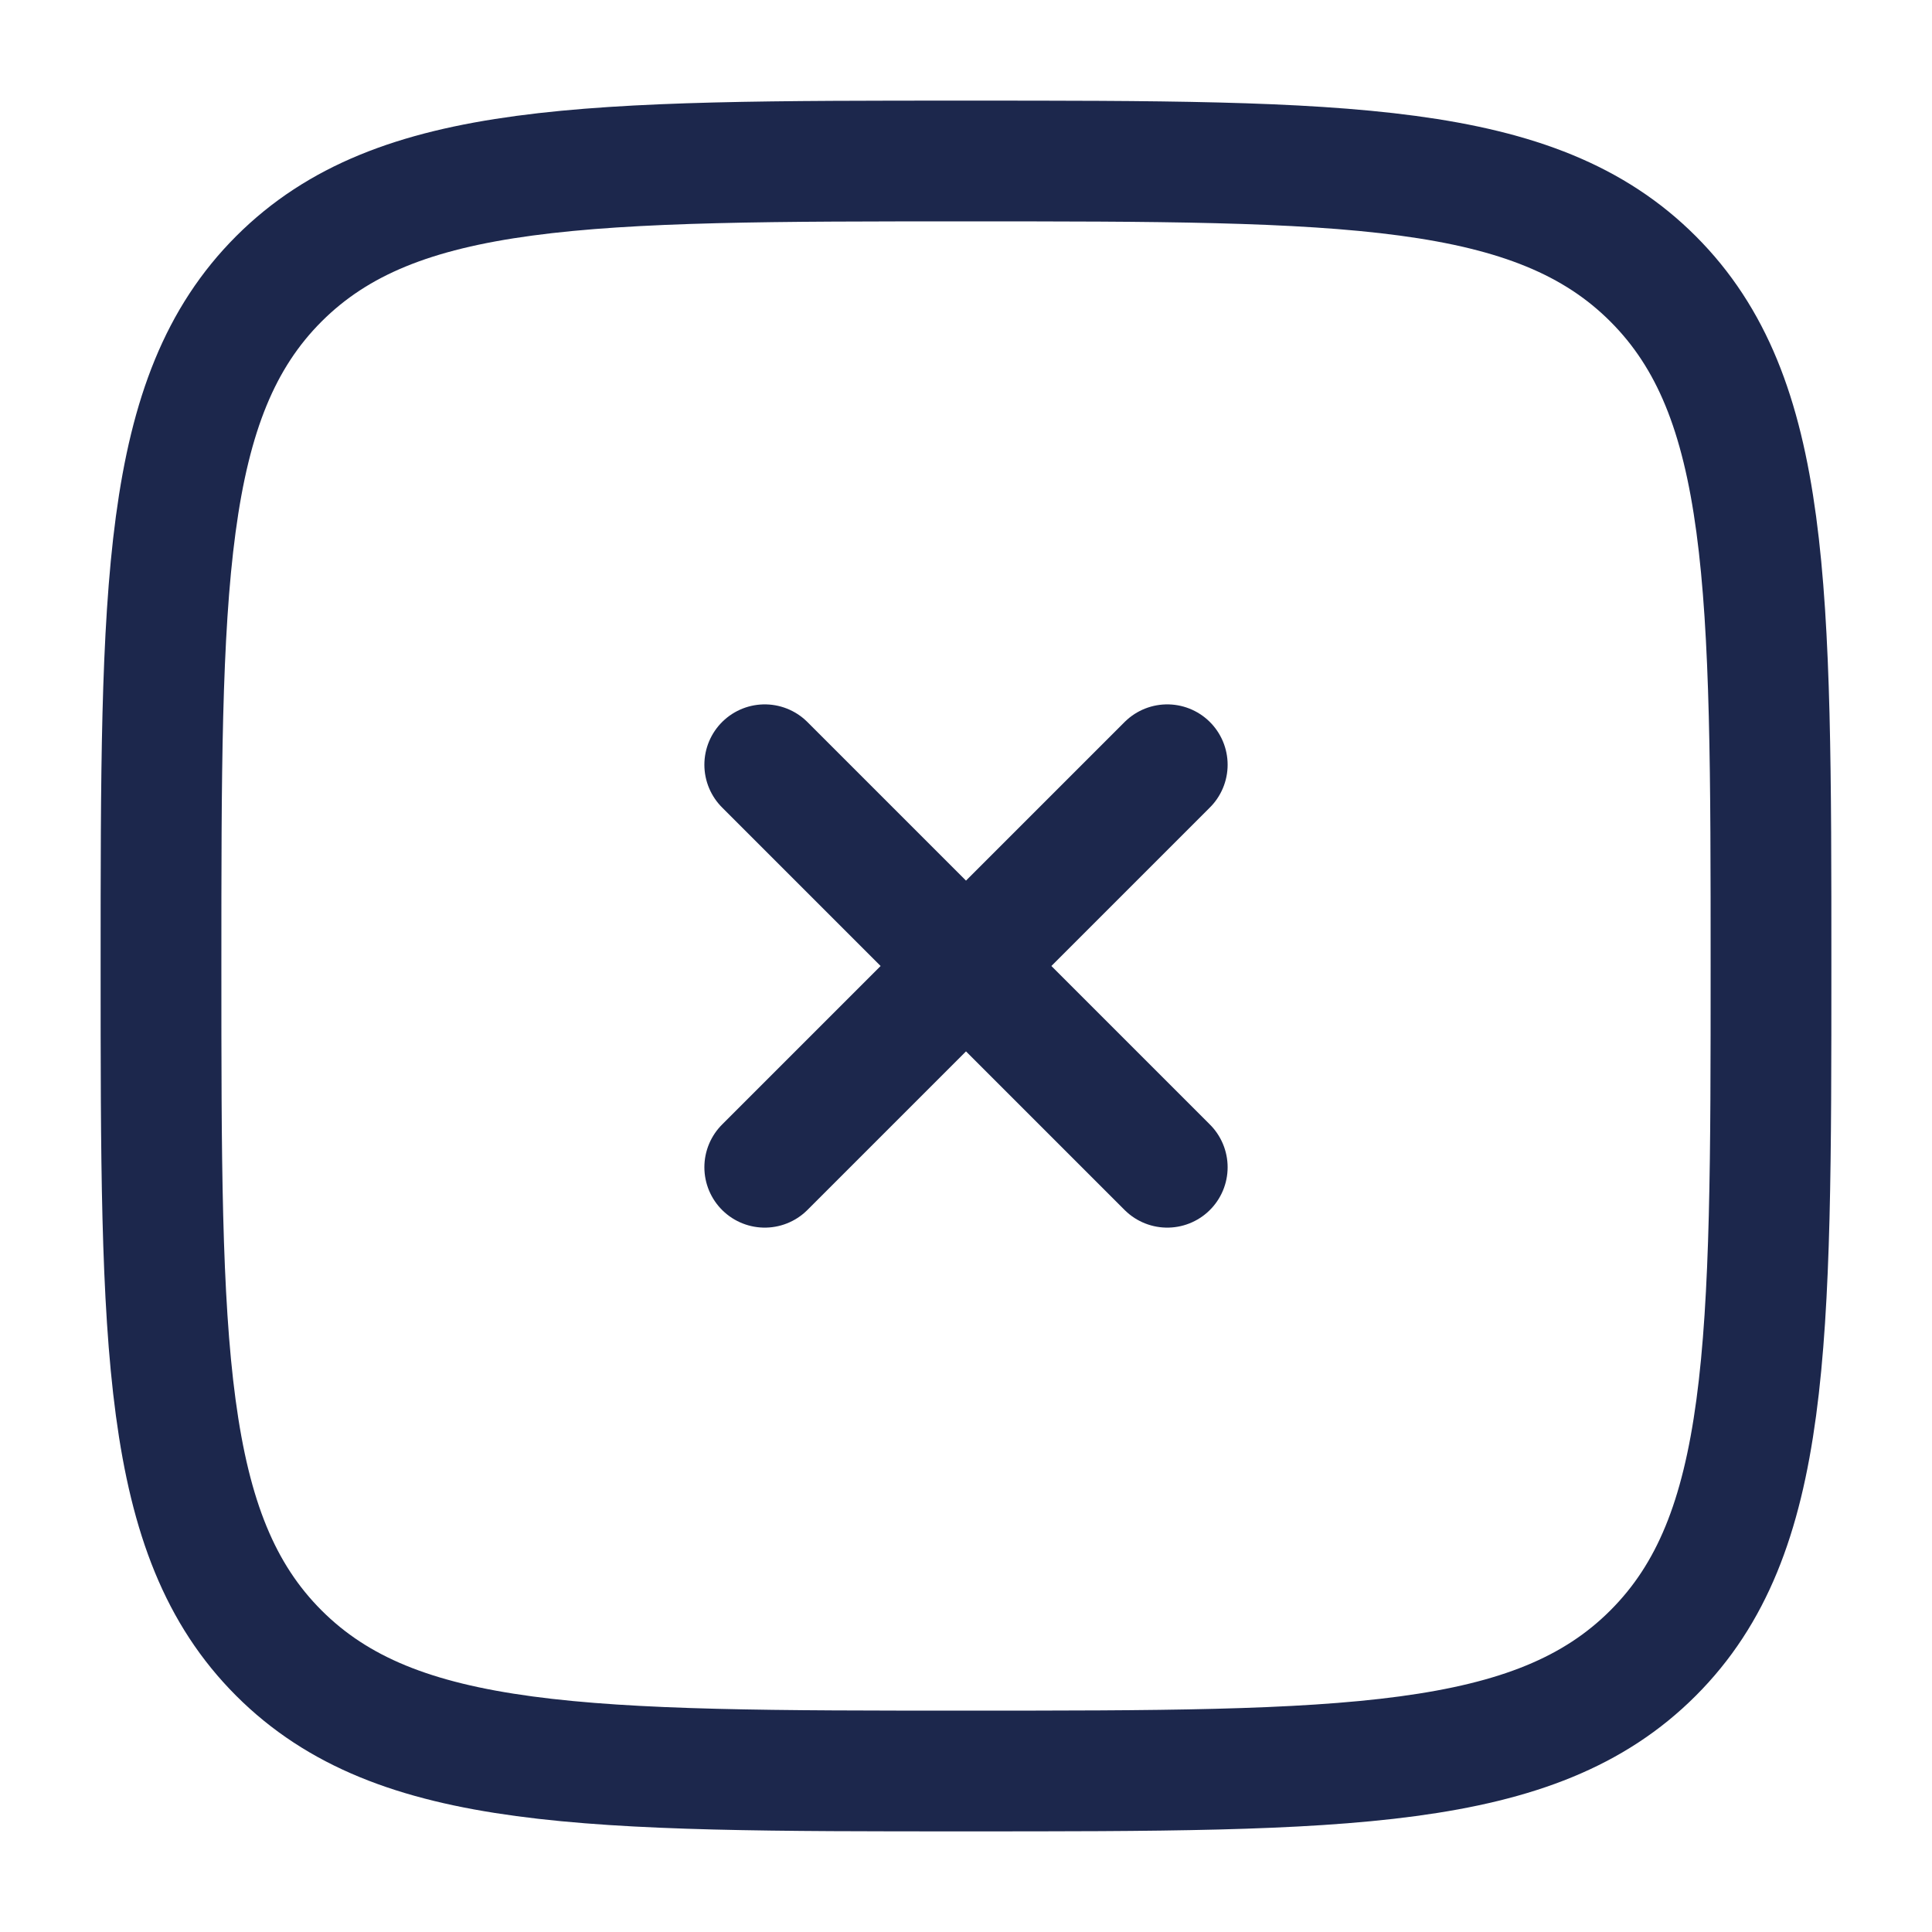
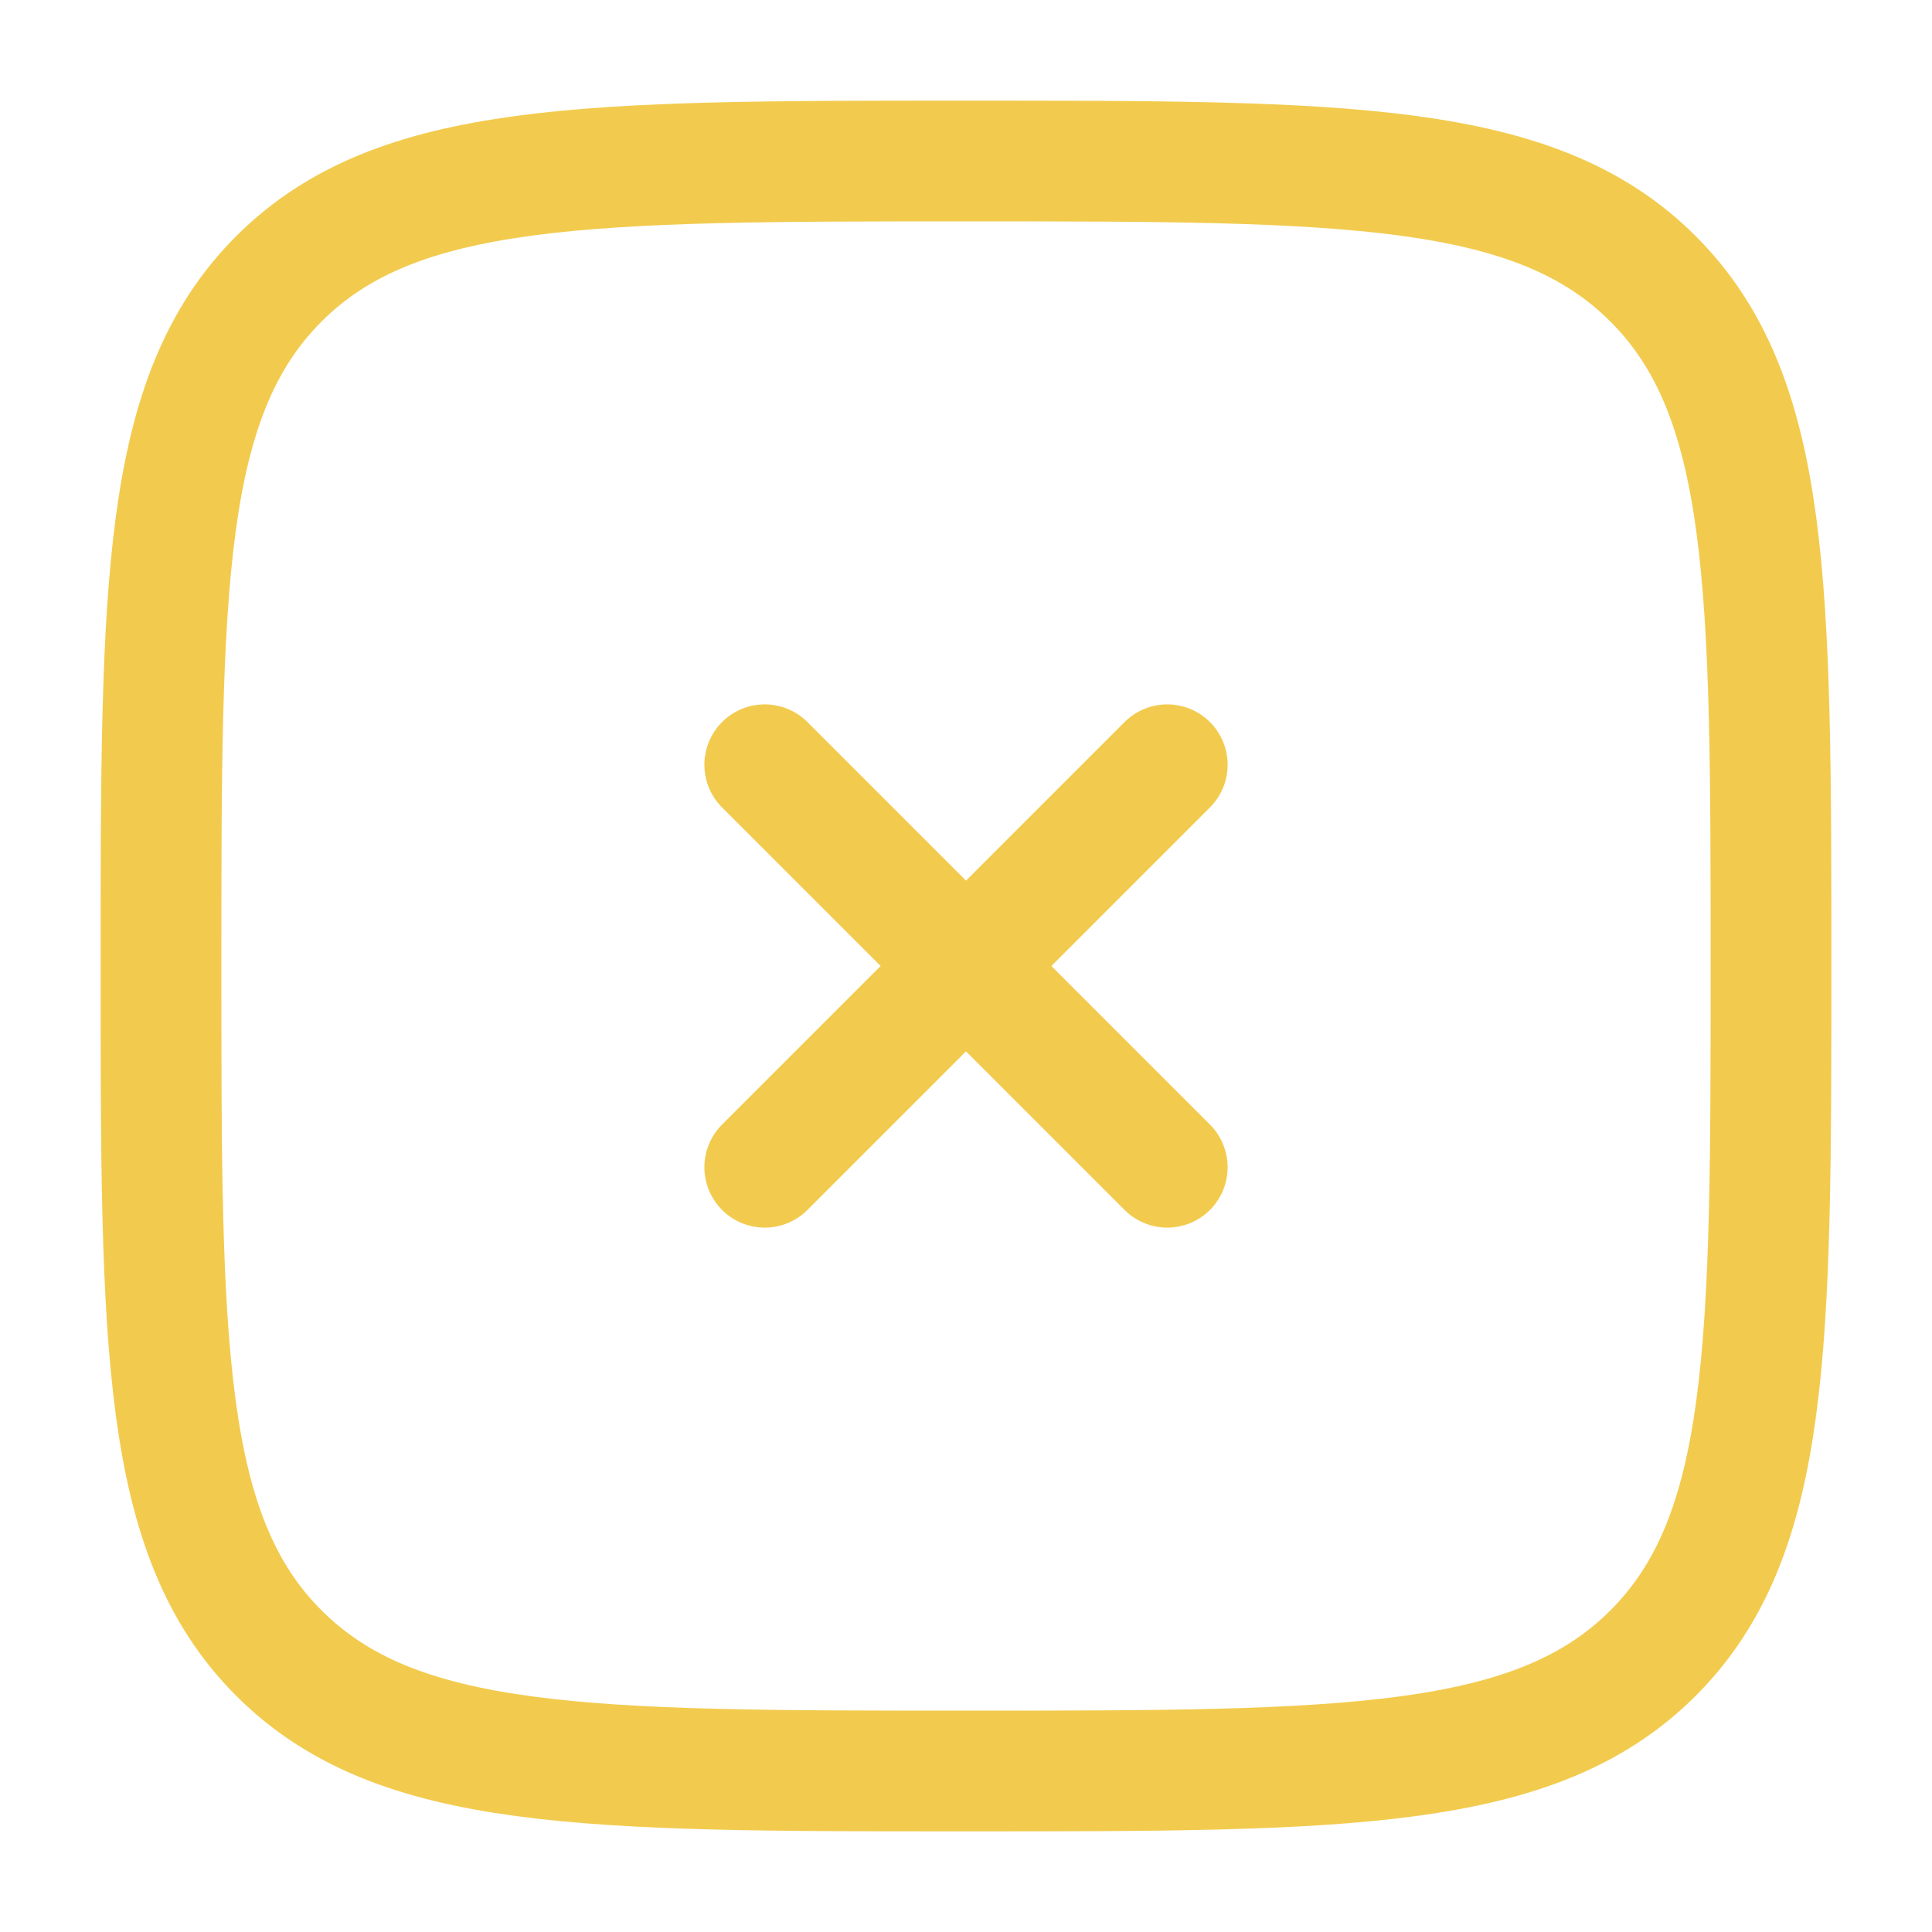
<svg xmlns="http://www.w3.org/2000/svg" width="800px" height="800px" viewBox="0 0 24 24" fill="none">
  <g id="SVGRepo_bgCarrier" stroke-width="0" />
  <g id="SVGRepo_tracerCarrier" stroke-linecap="round" stroke-linejoin="round" />
  <g id="SVGRepo_iconCarrier">
-     <path d="M2 12C2 7.286 2 4.929 3.464 3.464C4.929 2 7.286 2 12 2C16.714 2 19.071 2 20.535 3.464C22 4.929 22 7.286 22 12C22 16.714 22 19.071 20.535 20.535C19.071 22 16.714 22 12 22C7.286 22 4.929 22 3.464 20.535C2 19.071 2 16.714 2 12Z" stroke="#1C274C" stroke-width="1.5" />
-     <path d="M14.5 9.5L9.5 14.5M9.5 9.5L14.5 14.5" stroke="#1C274C" stroke-width="1.5" stroke-linecap="round" />
+     <path d="M2 12C2 7.286 2 4.929 3.464 3.464C4.929 2 7.286 2 12 2C16.714 2 19.071 2 20.535 3.464C22 4.929 22 7.286 22 12C22 16.714 22 19.071 20.535 20.535C19.071 22 16.714 22 12 22C7.286 22 4.929 22 3.464 20.535C2 19.071 2 16.714 2 12Z" stroke="#F2CB4E" stroke-width="1.5" />
+     <path d="M14.5 9.5L9.5 14.5M9.5 9.5L14.5 14.5" stroke="#F2CB4E" stroke-width="1.5" stroke-linecap="round" />
  </g>
</svg>
